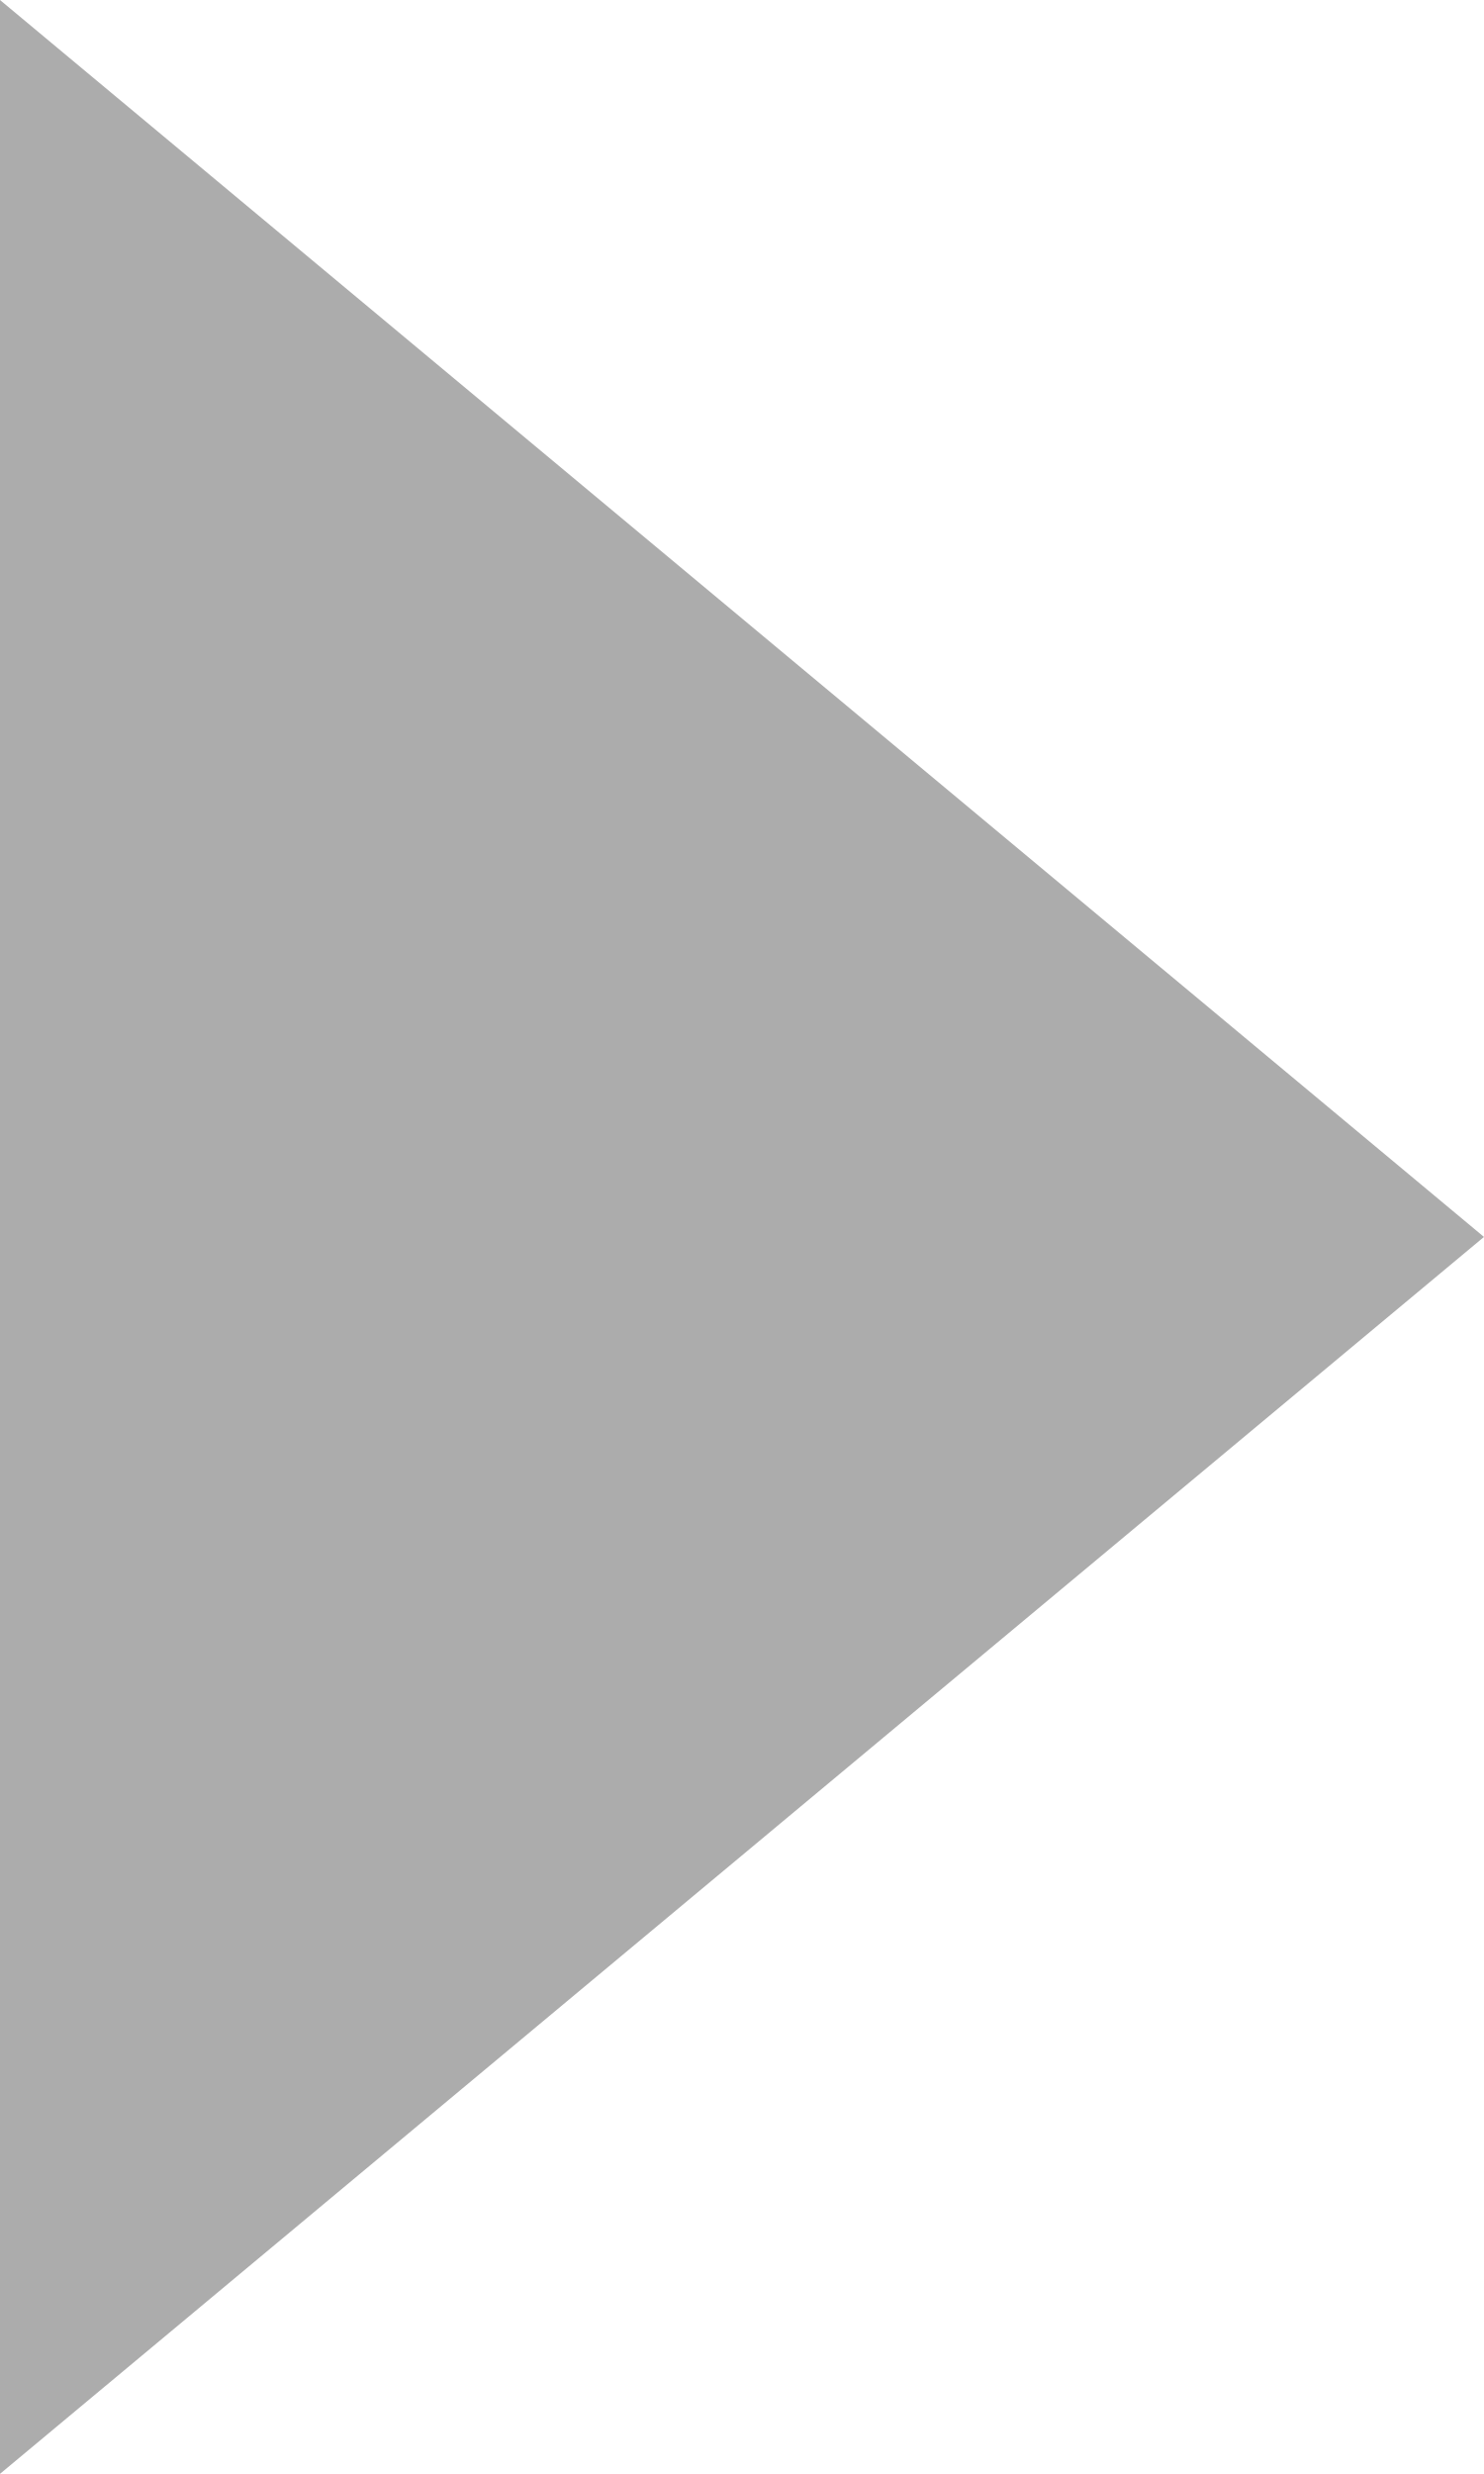
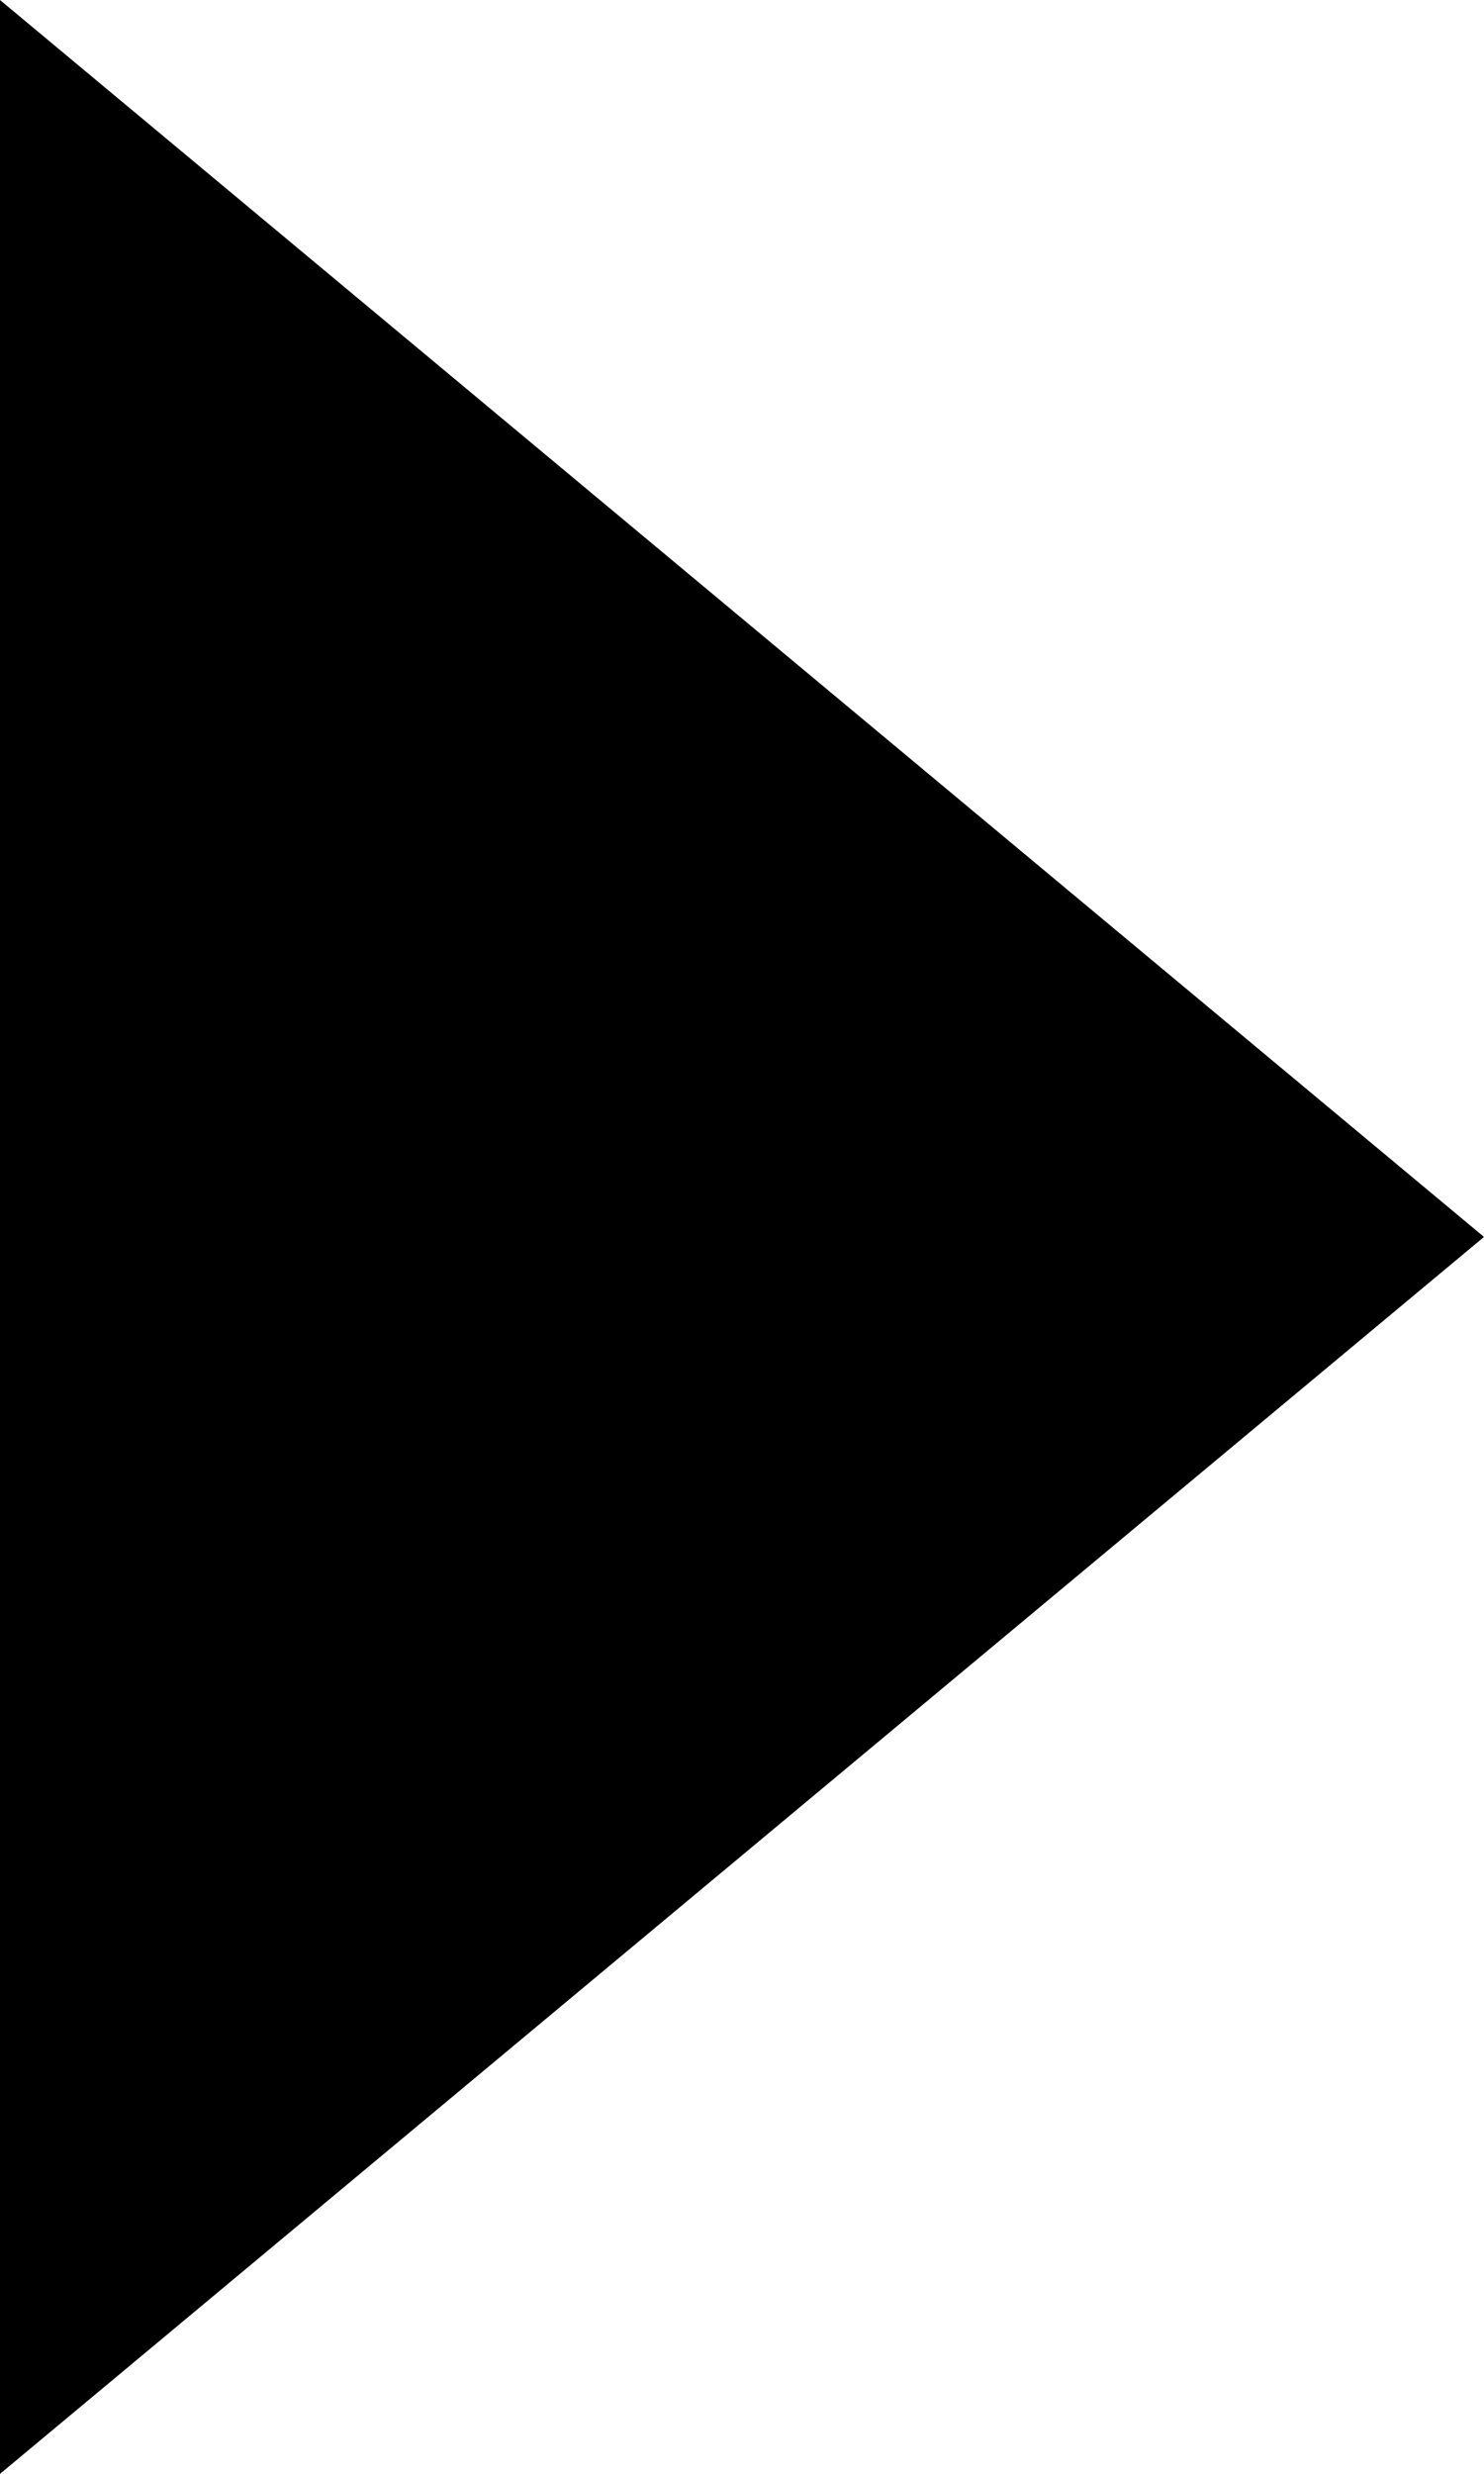
<svg xmlns="http://www.w3.org/2000/svg" width="10.63" height="17.717" id="svg2" version="1.1">
-   <defs id="defs4">
-     <linearGradient id="linearGradient5256">
-       <stop id="stop5258" offset="0" style="stop-color:#acacac;stop-opacity:1;" />
-       <stop id="stop5260" offset="1" style="stop-color:#acacac;stop-opacity:0.993;" />
-     </linearGradient>
-     <linearGradient id="linearGradient3798">
-       <stop id="stop3800" offset="0" style="stop-color:#acacac;stop-opacity:1;" />
-       <stop id="stop3802" offset="1" style="stop-color:#acacac;stop-opacity:0.684;" />
-     </linearGradient>
-   </defs>
-   <g transform="translate(0,-1034.646)" id="layer1">
-     <path style="fill:#acacac;fill-opacity:1;stroke:none" d="M 0,17.717 0,35.433 10.63,26.575 z" id="path5393" transform="translate(0,1016.929)" />
+   <g transform="translate(0,-1034.646)" id="nestor-icon">
+     <path style="fill-opacity:1;stroke:none" d="M 0,17.717 0,35.433 10.63,26.575 z" id="path5393" transform="translate(0,1016.929)" />
  </g>
</svg>
